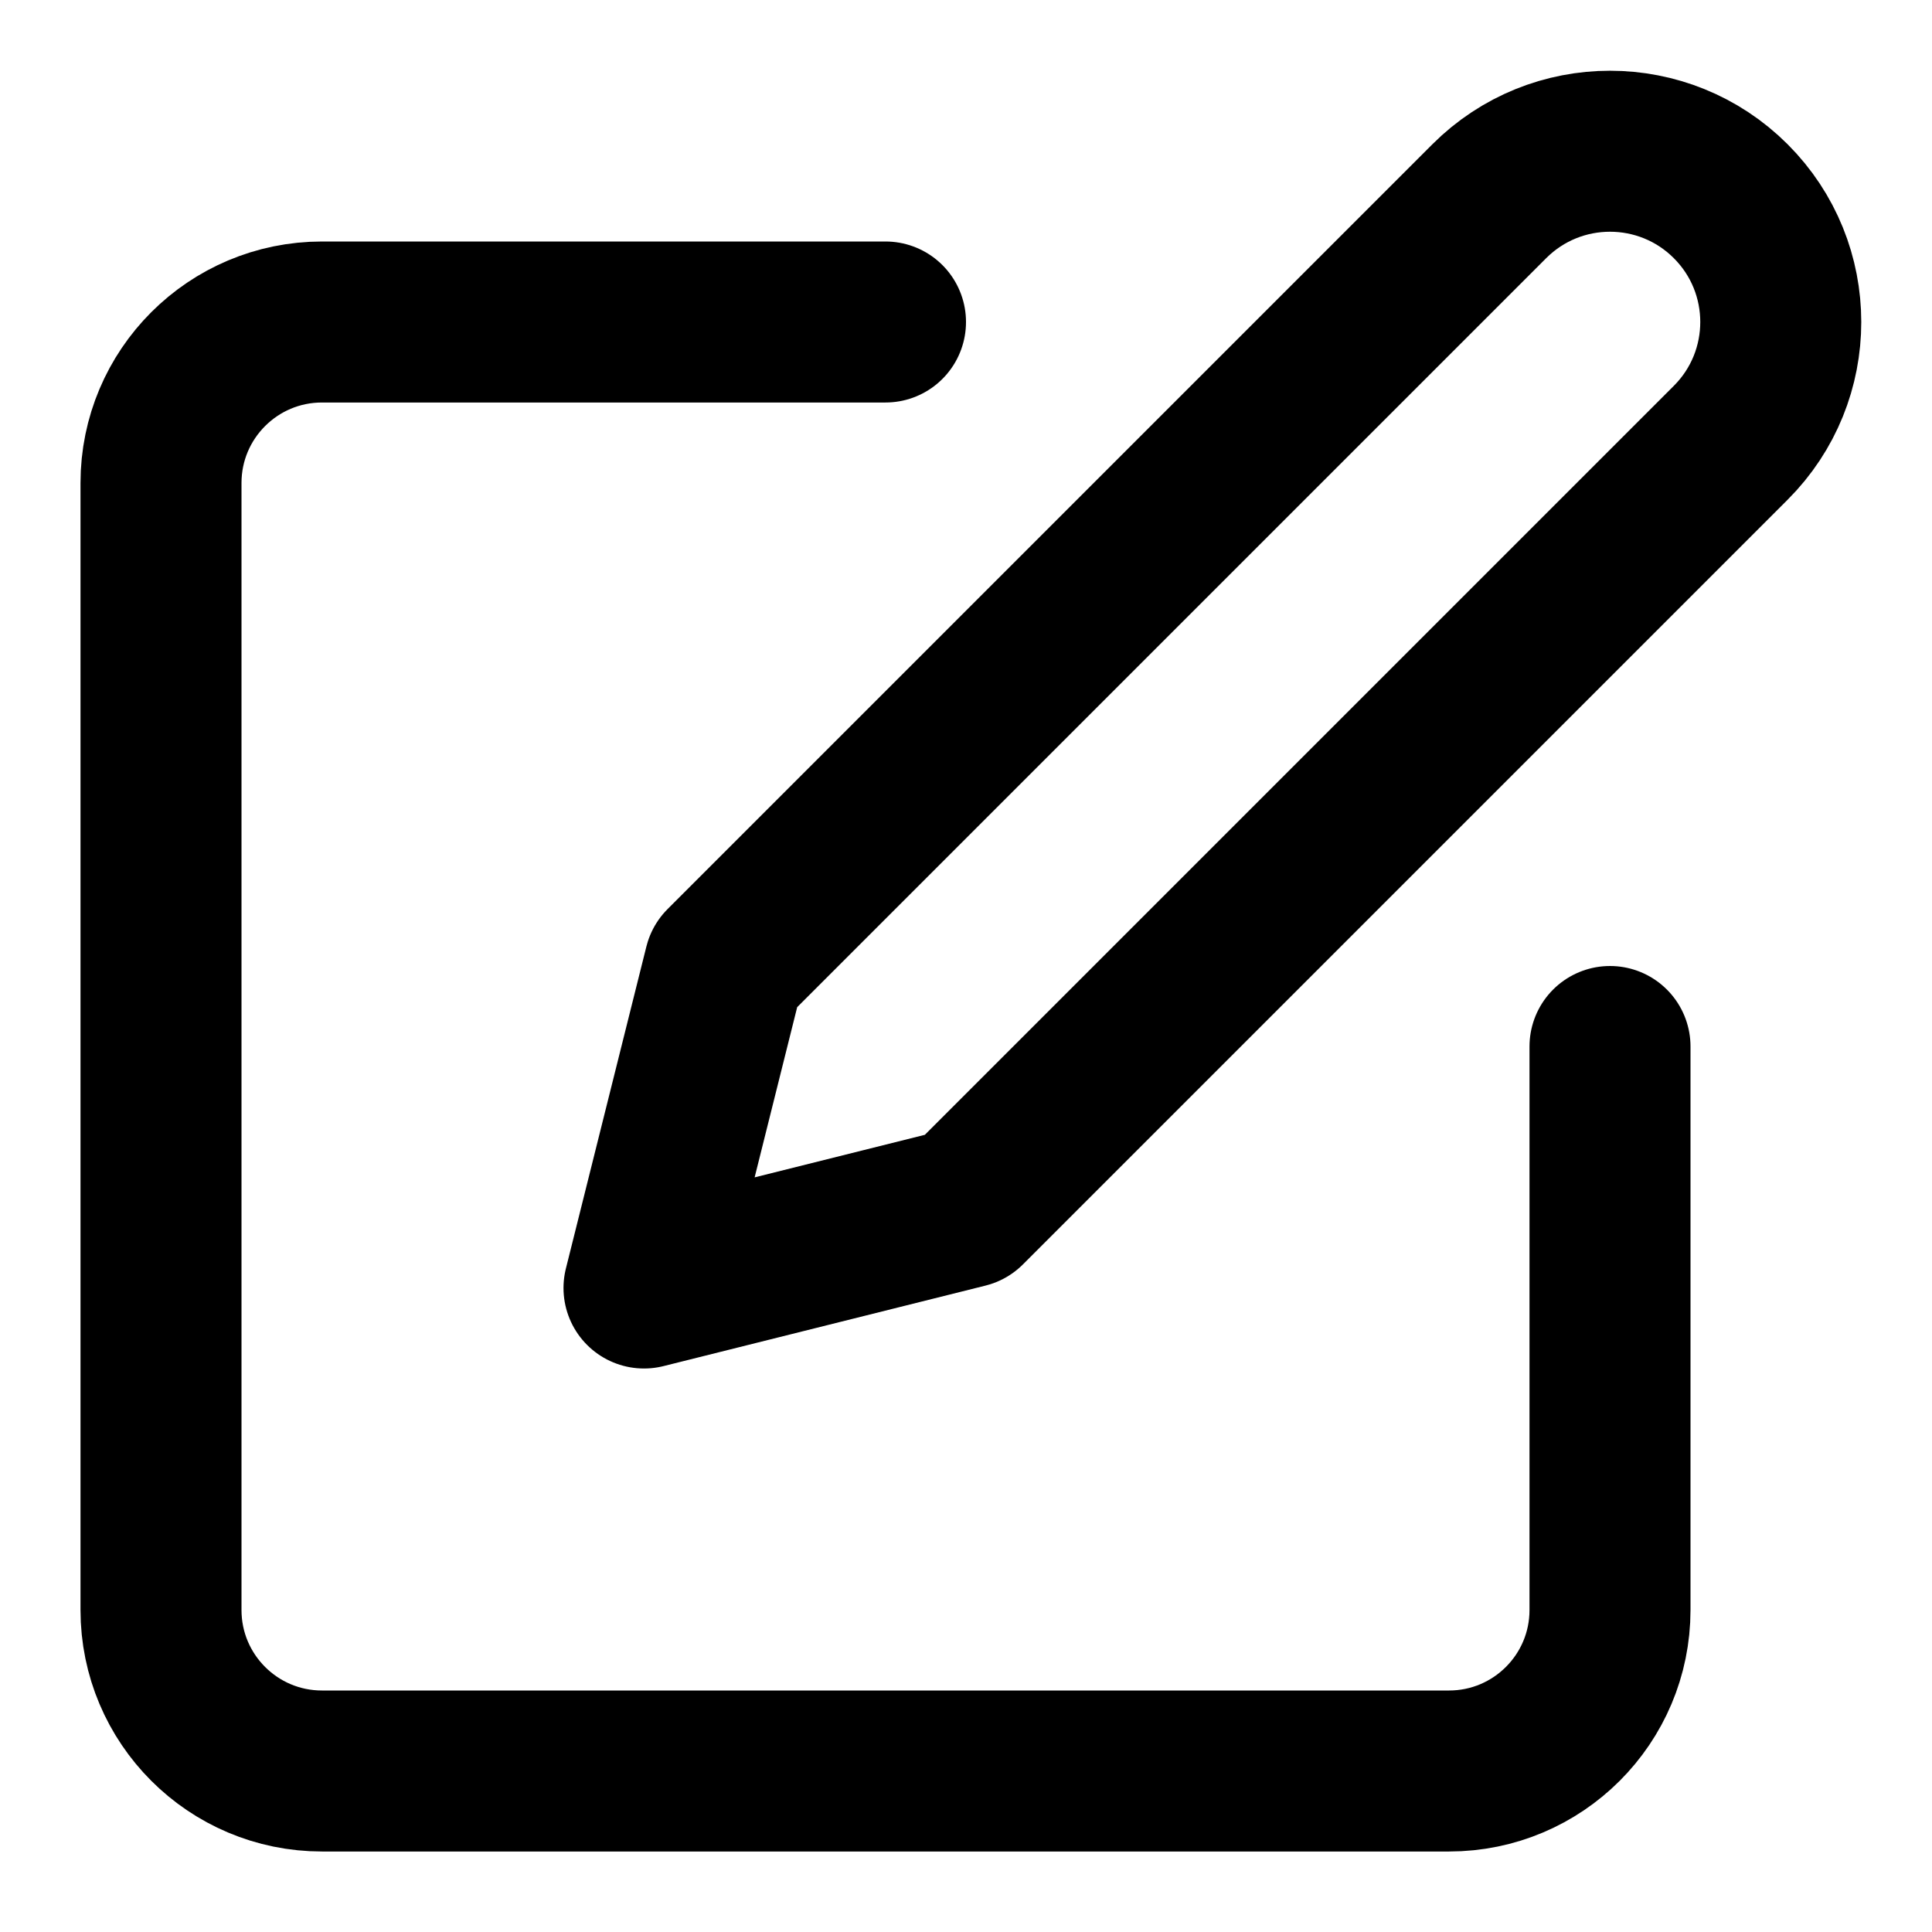
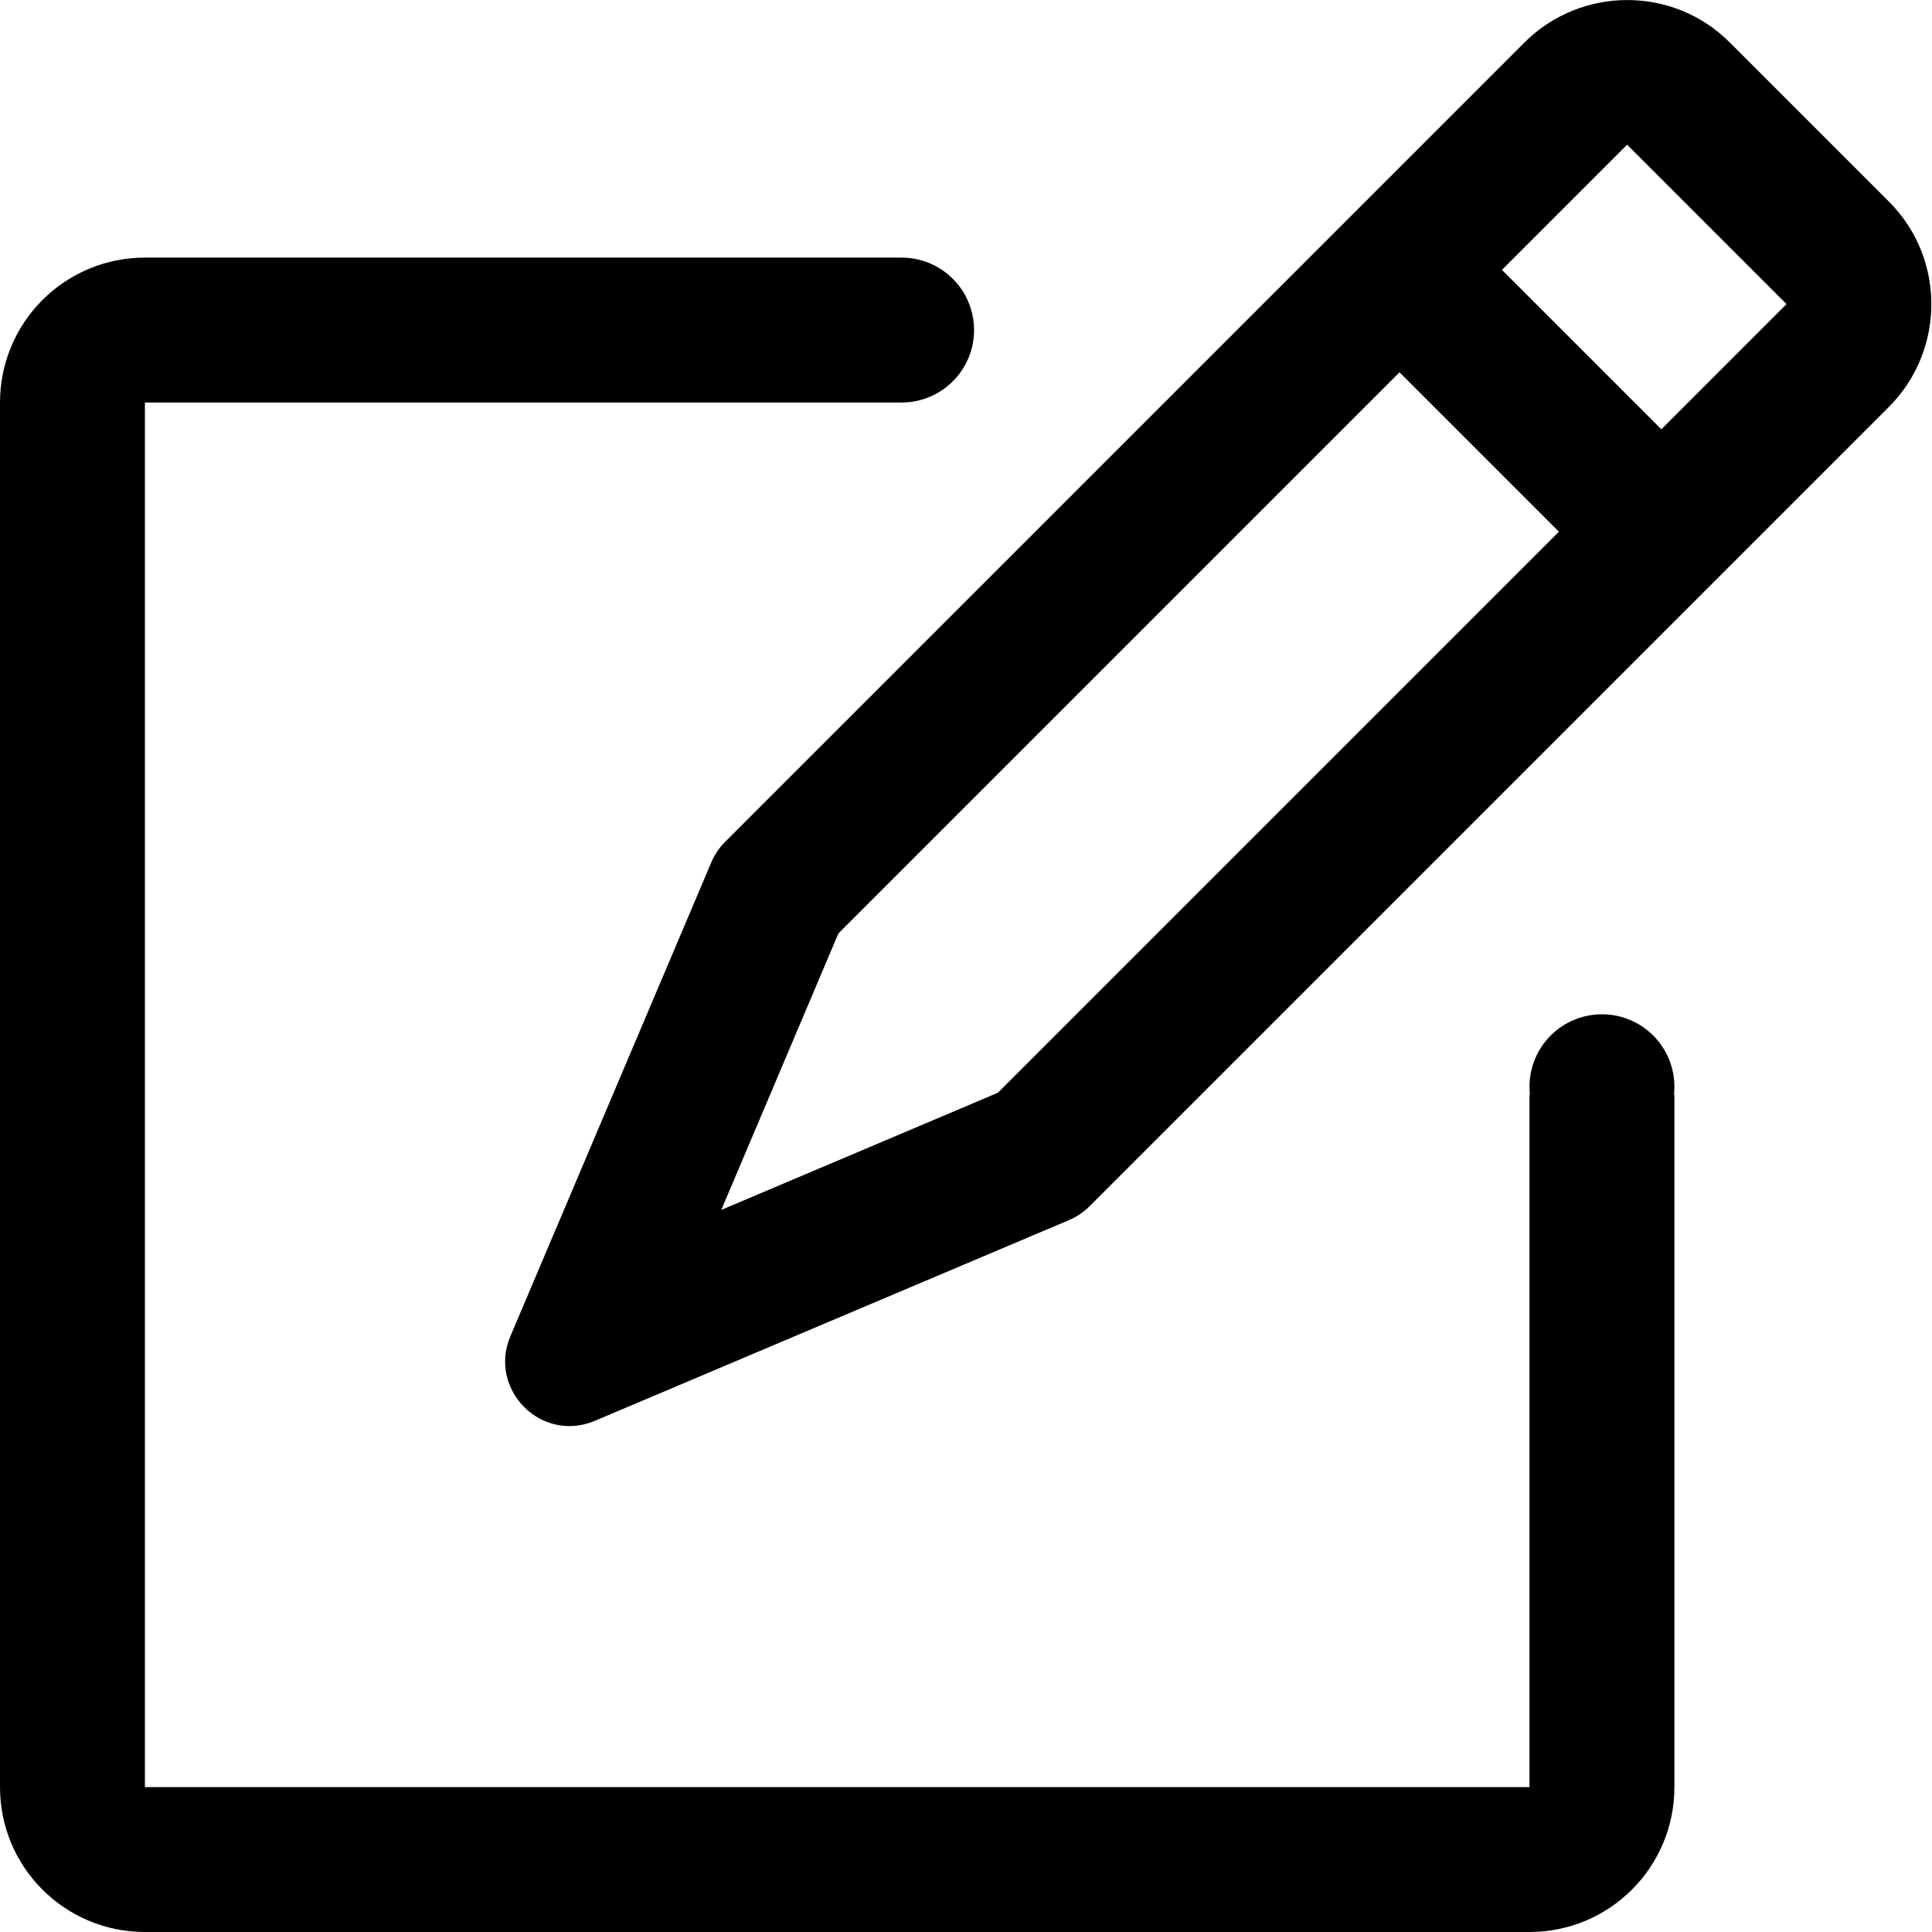
- <svg xmlns="http://www.w3.org/2000/svg" viewBox="0 0 24 24" fill="none" stroke="currentColor" stroke-width="2" stroke-linecap="round" stroke-linejoin="round">
-   <path d="M11 4H4a2 2 0 0 0-2 2v14a2 2 0 0 0 2 2h14a2 2 0 0 0 2-2v-7" />
-   <path d="M18.5 2.5a2.121 2.121 0 0 1 3 3L12 15l-4 1 1-4 9.5-9.5z" />
+ <svg xmlns="http://www.w3.org/2000/svg" width="128" height="128">
+   <path d="M106.133 67.2a4.797 4.797 0 0 0-4.8 4.8c0 .187.014.36.027.533h-.027V118.4H9.6V26.667h50.133c2.654 0 4.8-2.147 4.8-4.8 0-2.654-2.146-4.8-4.8-4.8H9.6a9.594 9.594 0 0 0-9.6 9.6V118.4c0 5.307 4.293 9.6 9.6 9.6h91.733c5.307 0 9.6-4.293 9.6-9.6V72.533h-.026c.013-.173.026-.346.026-.533 0-2.653-2.146-4.8-4.8-4.8z" />
+   <path d="M125.16 13.373L114.587 2.8c-3.747-3.747-9.854-3.72-13.6.027l-52.96 52.96a4.264 4.264 0 0 0-.907 1.36L33.813 88.533c-.746 1.76-.226 3.534.907 4.68 1.133 1.147 2.92 1.667 4.693.92l31.4-13.293c.507-.213.96-.52 1.36-.907l52.96-52.96c3.747-3.746 3.774-9.853.027-13.6zM66.107 72.4l-18.32 7.76 7.76-18.32L92.72 24.667l10.56 10.56L66.107 72.4zm52.226-52.227l-8.266 8.267-10.56-10.56 8.266-8.267.027-.026 10.56 10.56-.027.026z" />
</svg>
